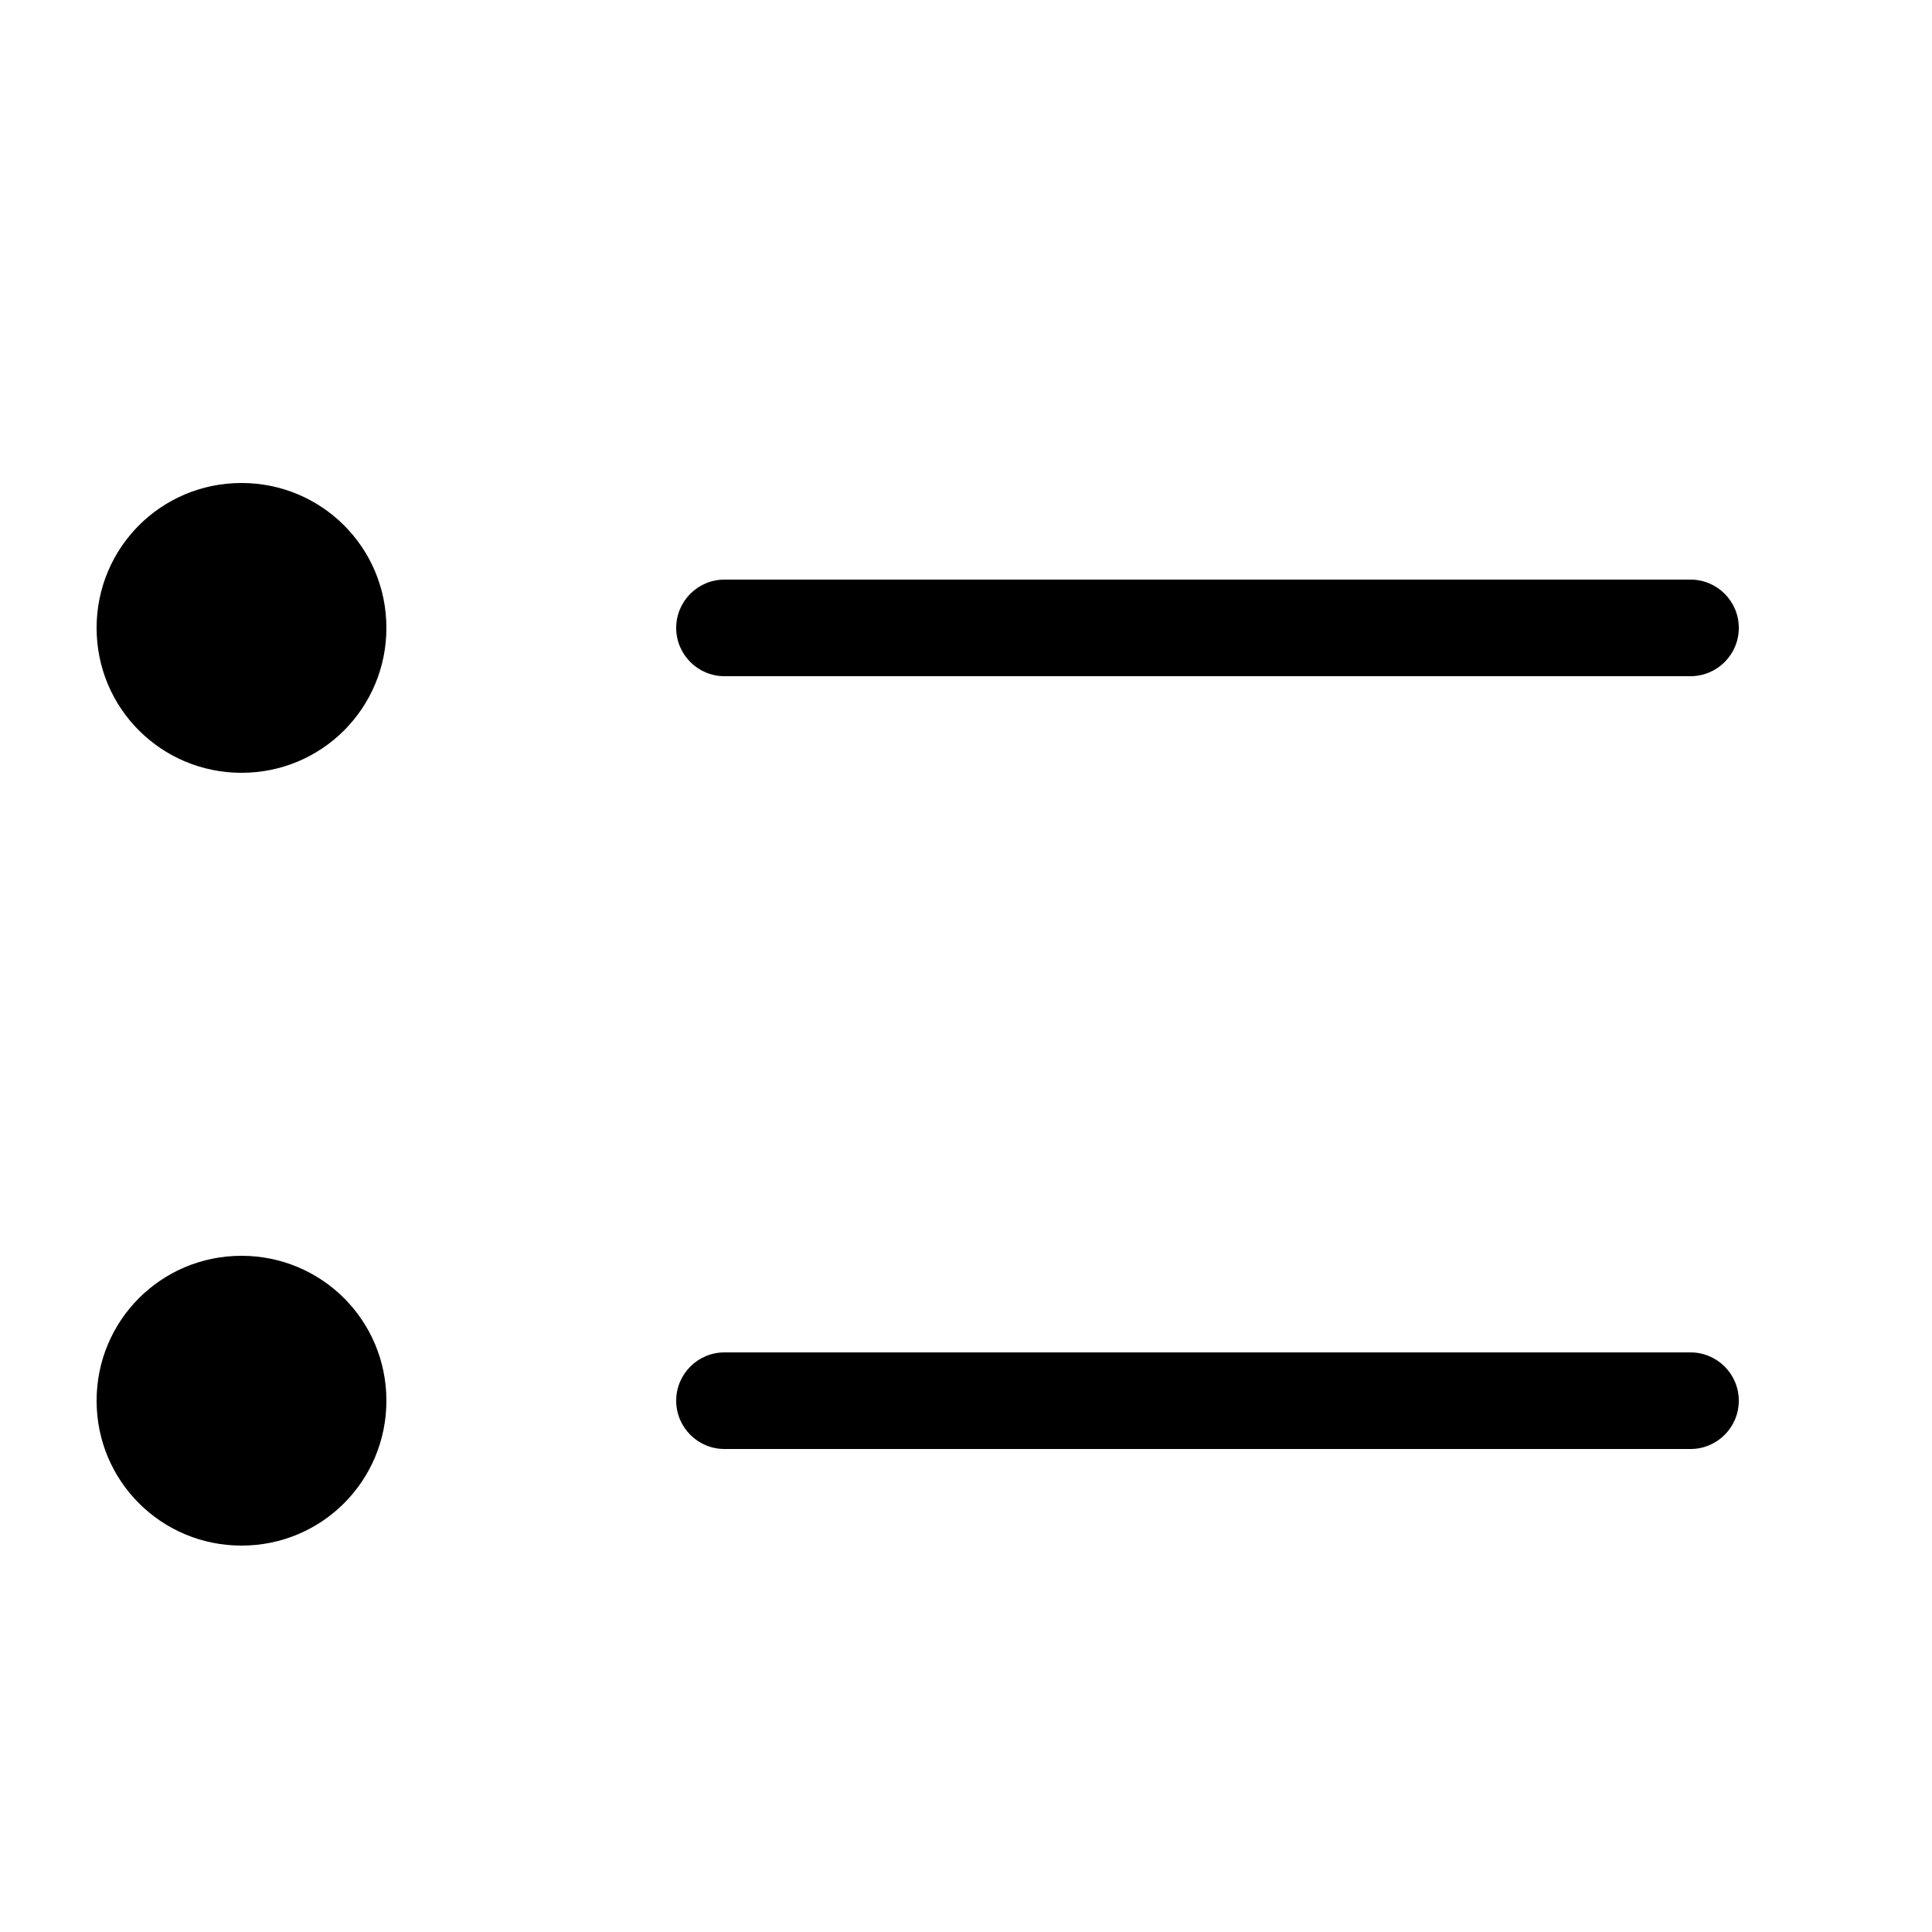
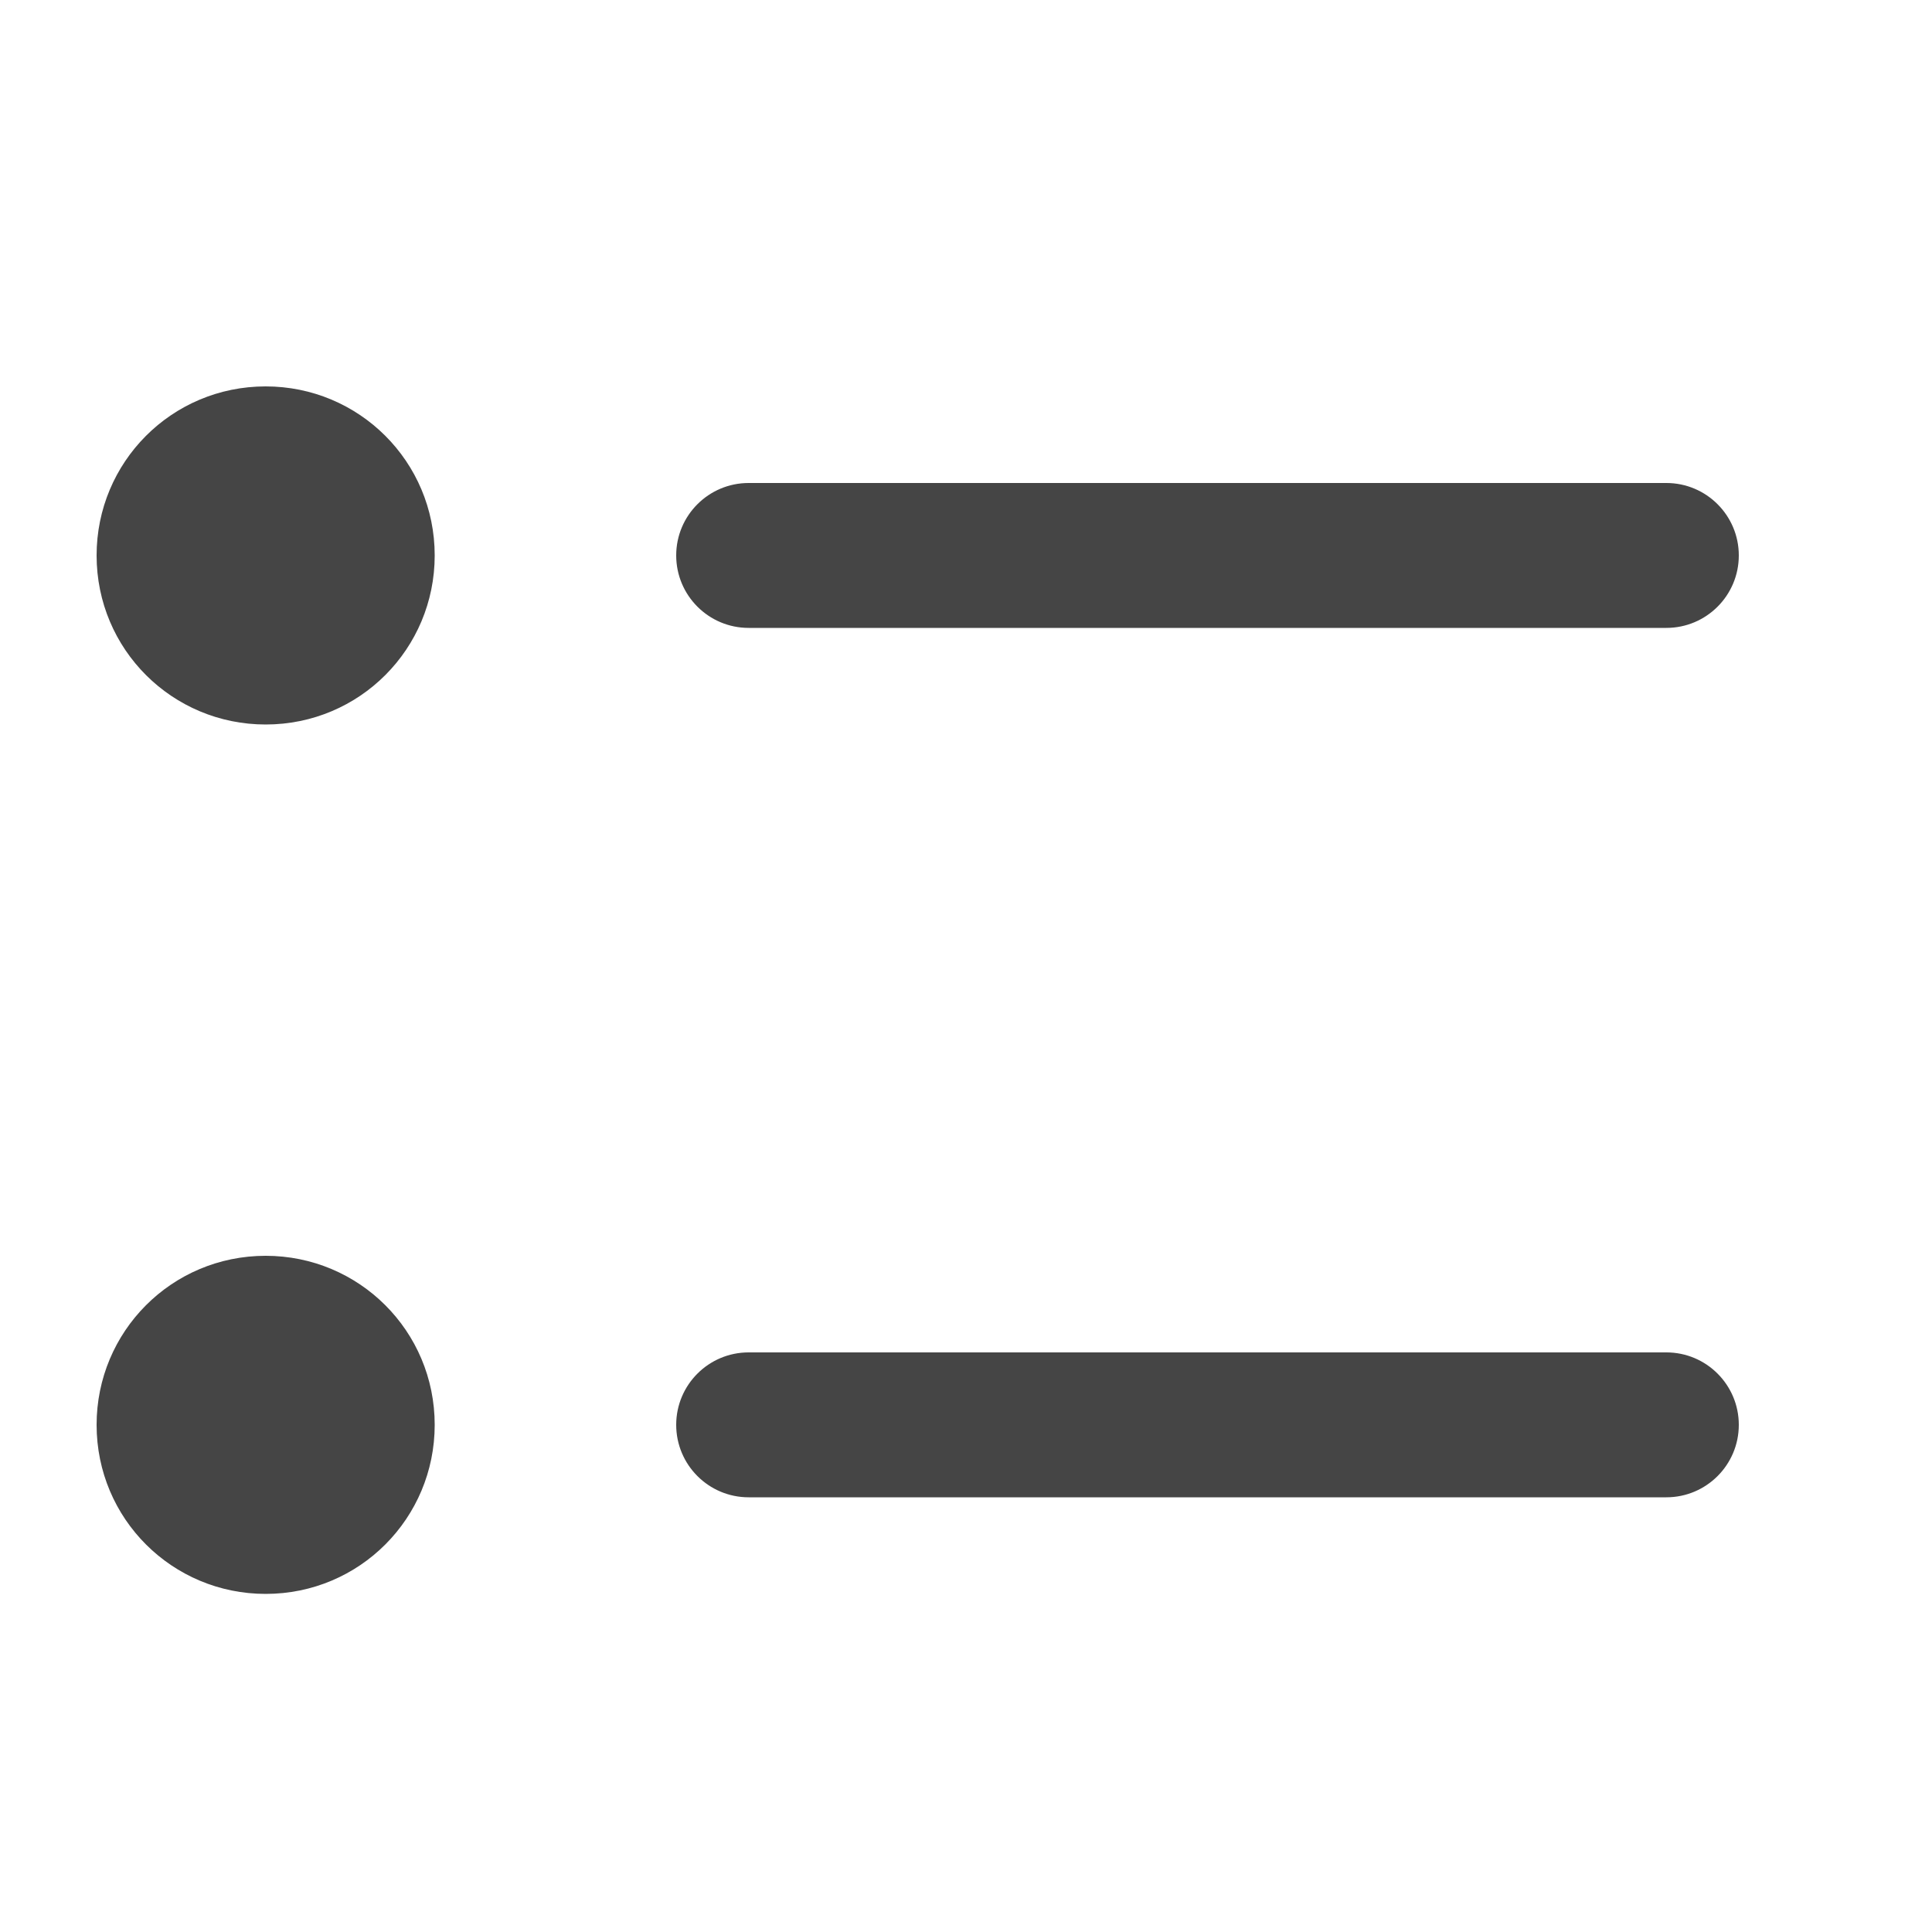
<svg xmlns="http://www.w3.org/2000/svg" width="20" height="20" viewBox="0 0 20 20">
-   <path d="M7 6.5a.5.5 0 0 0 .5.5h10a.5.5 0 1 0 0-1h-10a.5.5 0 0 0-.5.5zm-6 0C1 5.672 1.666 5 2.5 5 3.328 5 4 5.666 4 6.5 4 7.328 3.334 8 2.5 8 1.672 8 1 7.334 1 6.5zm6 8a.5.5 0 0 0 .5.5h10a.5.5 0 1 0 0-1h-10a.5.5 0 0 0-.5.5zm-6 0c0-.828.666-1.5 1.5-1.5.828 0 1.5.666 1.5 1.5 0 .828-.666 1.5-1.5 1.5-.828 0-1.5-.666-1.5-1.5z" fill="#000" fill-rule="evenodd" />
+   <path d="M7 5.75c0 .414.336.75.75.75h9.5a.75.75 0 1 0 0-1.5h-9.5a.75.75 0 0 0-.75.75zm-6 0C1 4.784 1.777 4 2.75 4c.966 0 1.75.777 1.75 1.75 0 .966-.777 1.75-1.75 1.75C1.784 7.5 1 6.723 1 5.75zm6 9c0 .414.336.75.75.75h9.5a.75.75 0 1 0 0-1.5h-9.5a.75.75 0 0 0-.75.75zm-6 0c0-.966.777-1.75 1.75-1.75.966 0 1.75.777 1.75 1.75 0 .966-.777 1.75-1.75 1.75-.966 0-1.75-.777-1.75-1.75z" fill="#454545" fill-rule="evenodd" />
</svg>
